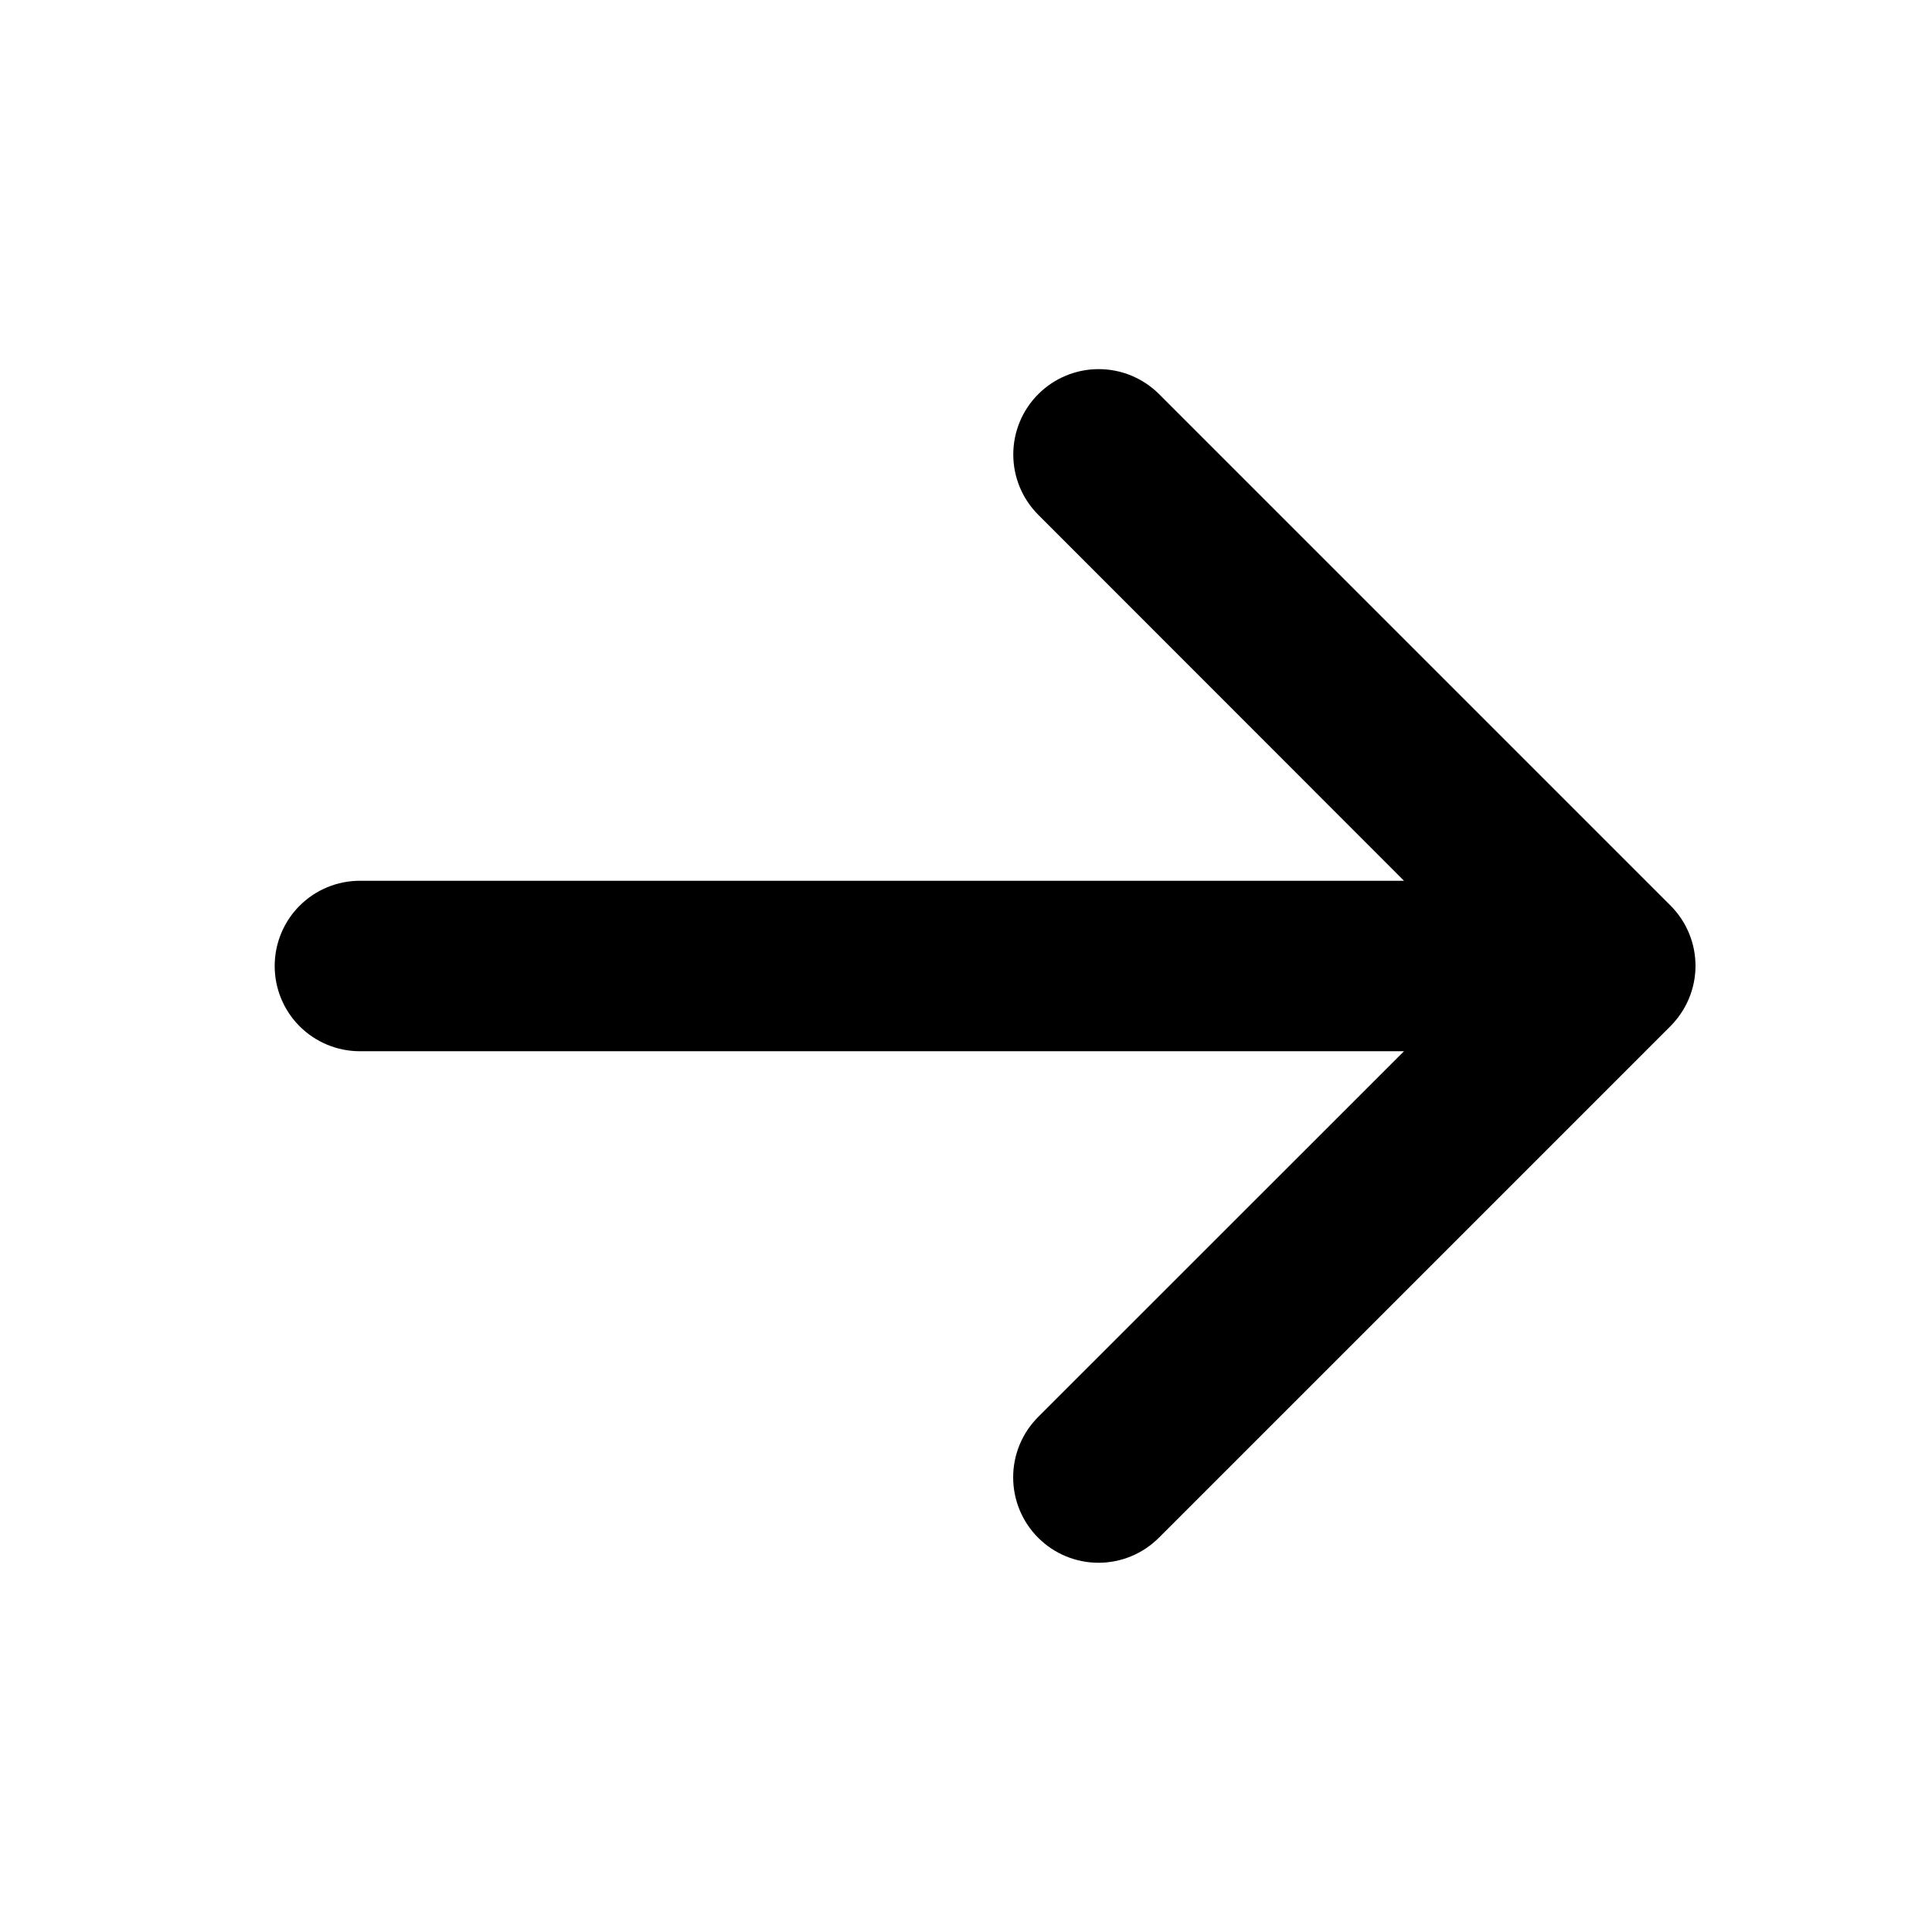
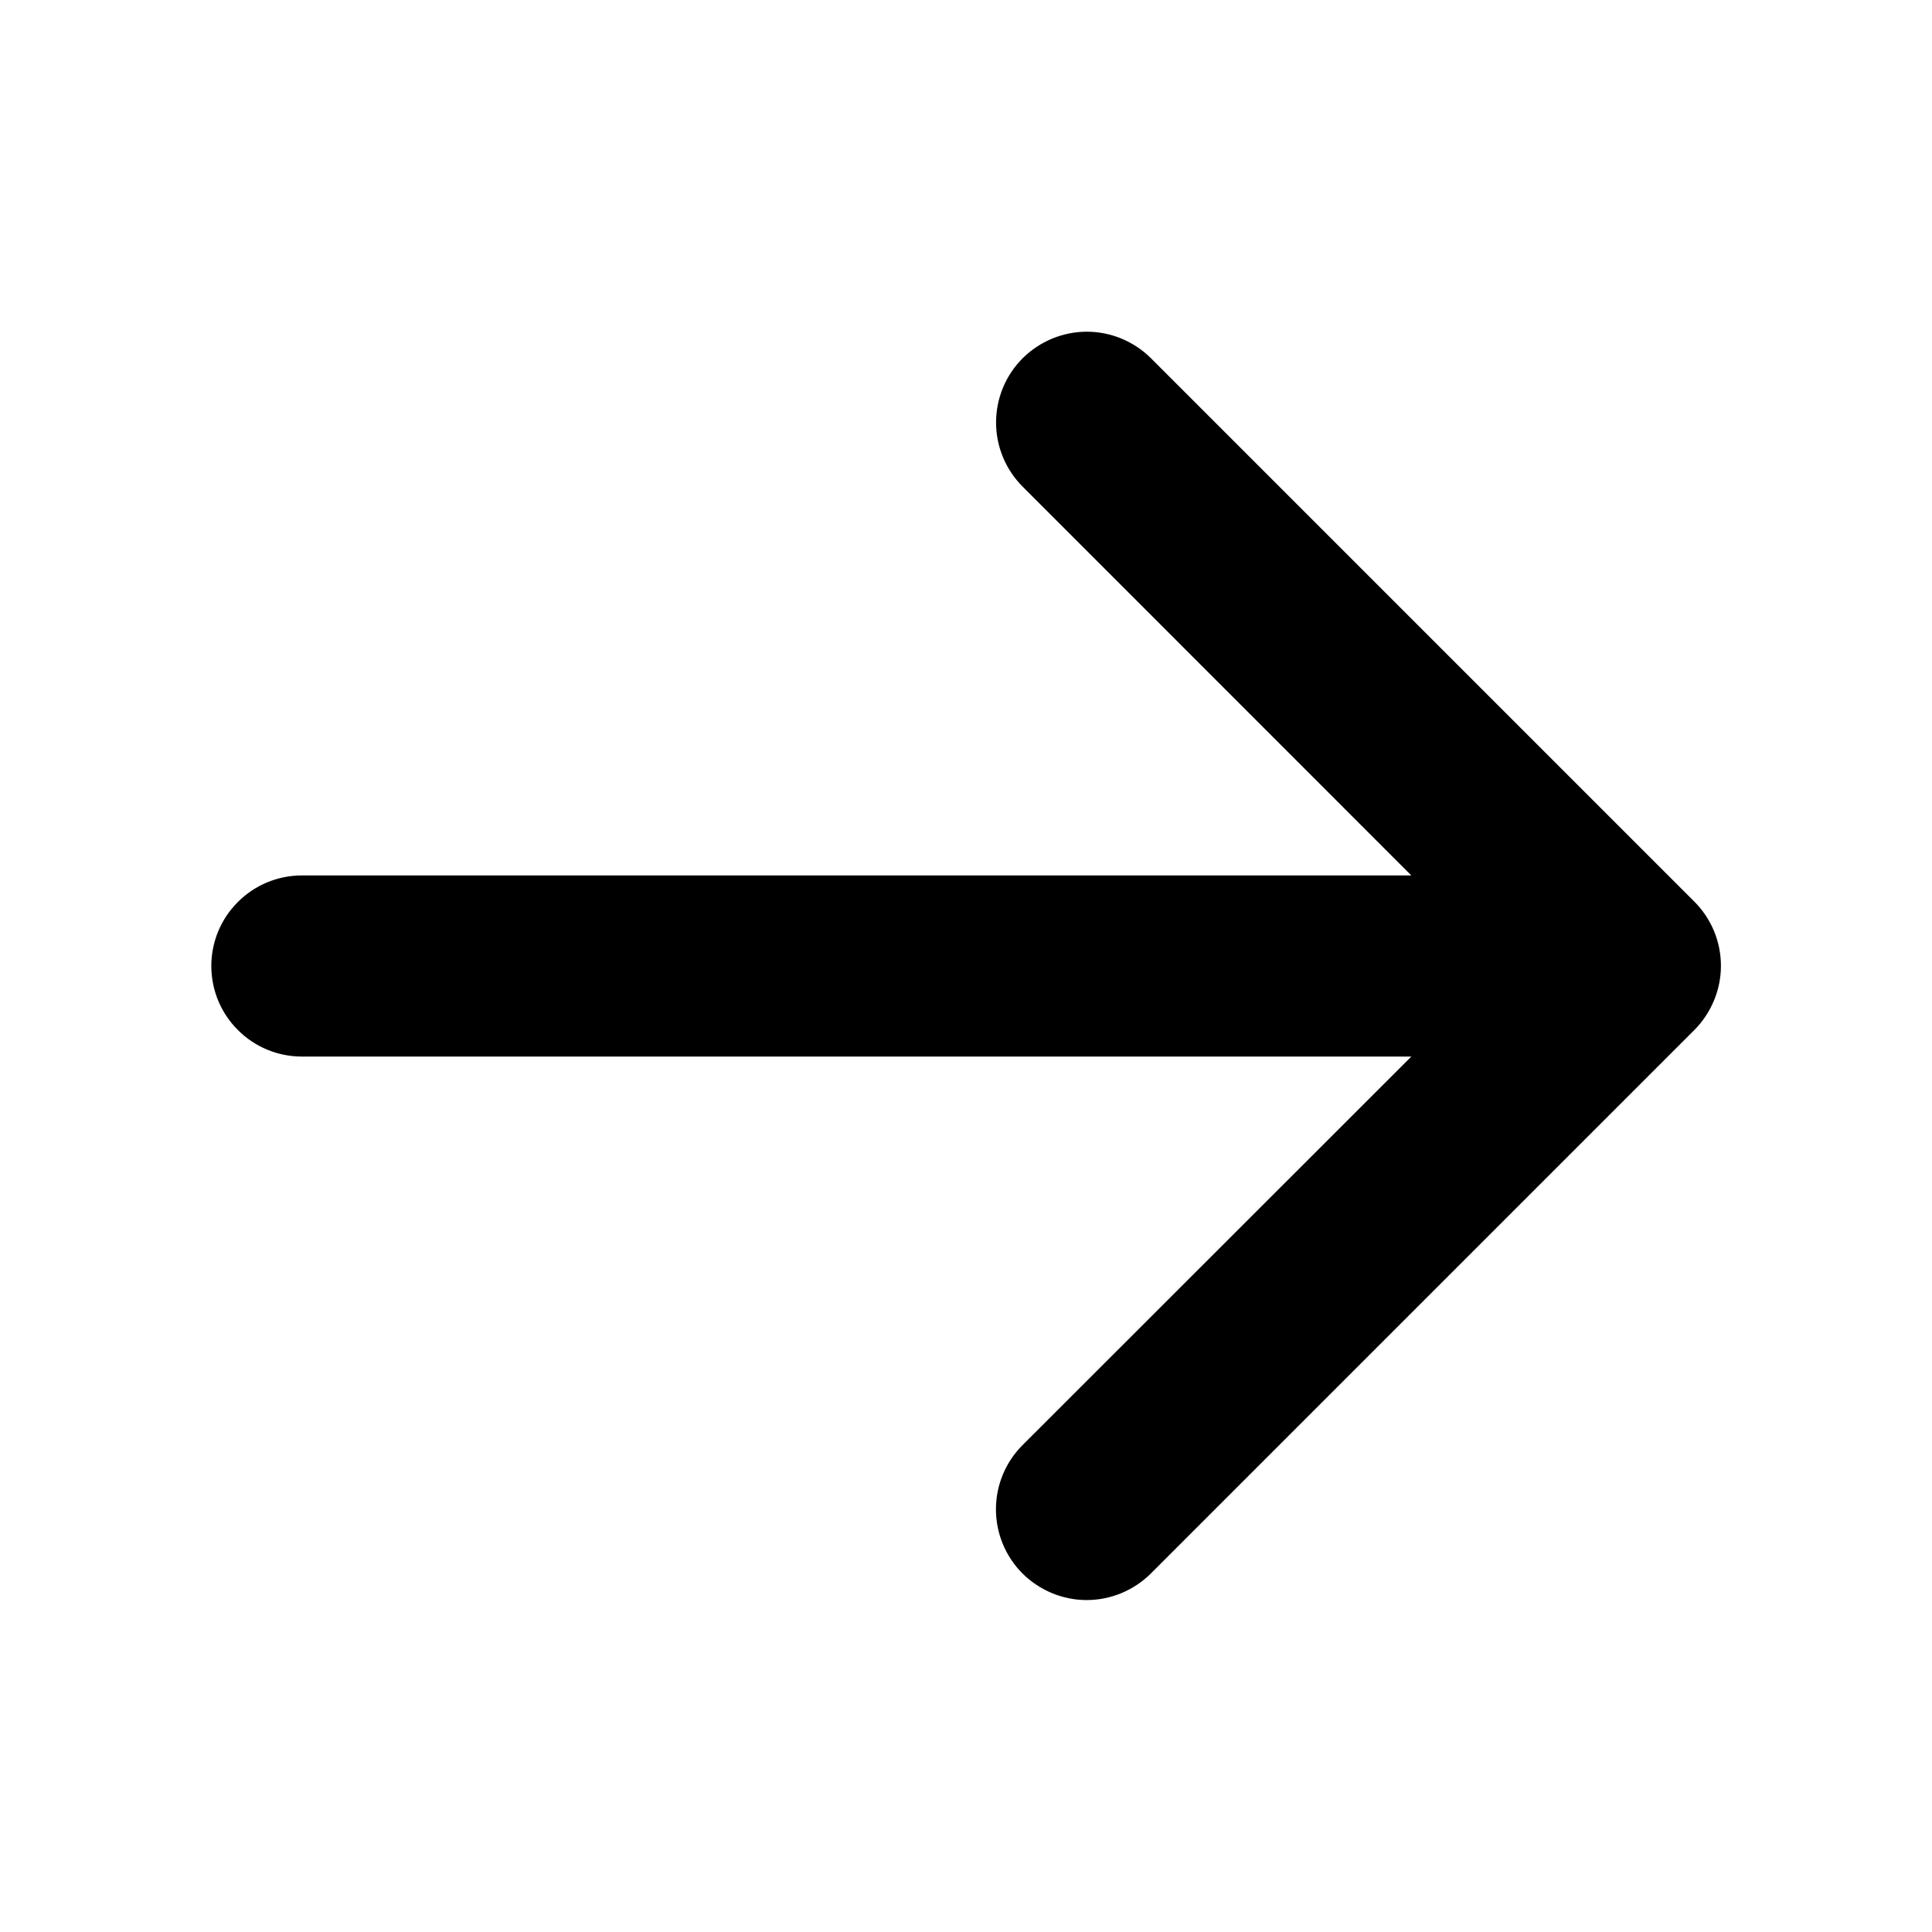
- <svg xmlns="http://www.w3.org/2000/svg" width="17" height="17" viewBox="0 0 17 17" fill="none">
-   <path d="M14.697 9.031L10.197 13.531C10.056 13.672 9.865 13.751 9.666 13.751C9.467 13.751 9.276 13.672 9.135 13.531C8.994 13.39 8.915 13.199 8.915 12.999C8.915 12.8 8.994 12.609 9.135 12.468L12.354 9.25H3.167C2.968 9.25 2.777 9.171 2.636 9.03C2.496 8.89 2.417 8.699 2.417 8.5C2.417 8.301 2.496 8.11 2.636 7.97C2.777 7.829 2.968 7.75 3.167 7.75H12.354L9.136 4.53C8.995 4.389 8.916 4.198 8.916 3.999C8.916 3.8 8.995 3.609 9.136 3.468C9.277 3.327 9.468 3.248 9.667 3.248C9.867 3.248 10.058 3.327 10.199 3.468L14.699 7.968C14.768 8.037 14.824 8.12 14.862 8.212C14.9 8.303 14.919 8.401 14.919 8.499C14.919 8.598 14.899 8.696 14.861 8.787C14.823 8.878 14.767 8.961 14.697 9.031Z" fill="currentColor" />
+ <svg xmlns="http://www.w3.org/2000/svg" width="16" height="16" viewBox="0 0 16 16" fill="none">
+   <path d="M14.031 8.531L9.531 13.031C9.39 13.171 9.199 13.251 8.999 13.251C8.8 13.251 8.609 13.171 8.468 13.031C8.327 12.89 8.248 12.699 8.248 12.499C8.248 12.3 8.327 12.109 8.468 11.968L11.688 8.75H2.5C2.301 8.75 2.11 8.671 1.97 8.53C1.829 8.39 1.75 8.199 1.75 8C1.75 7.801 1.829 7.61 1.97 7.47C2.11 7.329 2.301 7.25 2.5 7.25H11.688L8.469 4.03C8.328 3.889 8.249 3.698 8.249 3.499C8.249 3.299 8.328 3.108 8.469 2.967C8.61 2.827 8.801 2.747 9.001 2.747C9.2 2.747 9.391 2.827 9.532 2.967L14.032 7.467C14.102 7.537 14.157 7.62 14.195 7.711C14.233 7.803 14.252 7.901 14.252 7.999C14.252 8.098 14.232 8.196 14.194 8.287C14.156 8.378 14.101 8.461 14.031 8.531Z" fill="currentColor" />
</svg>
